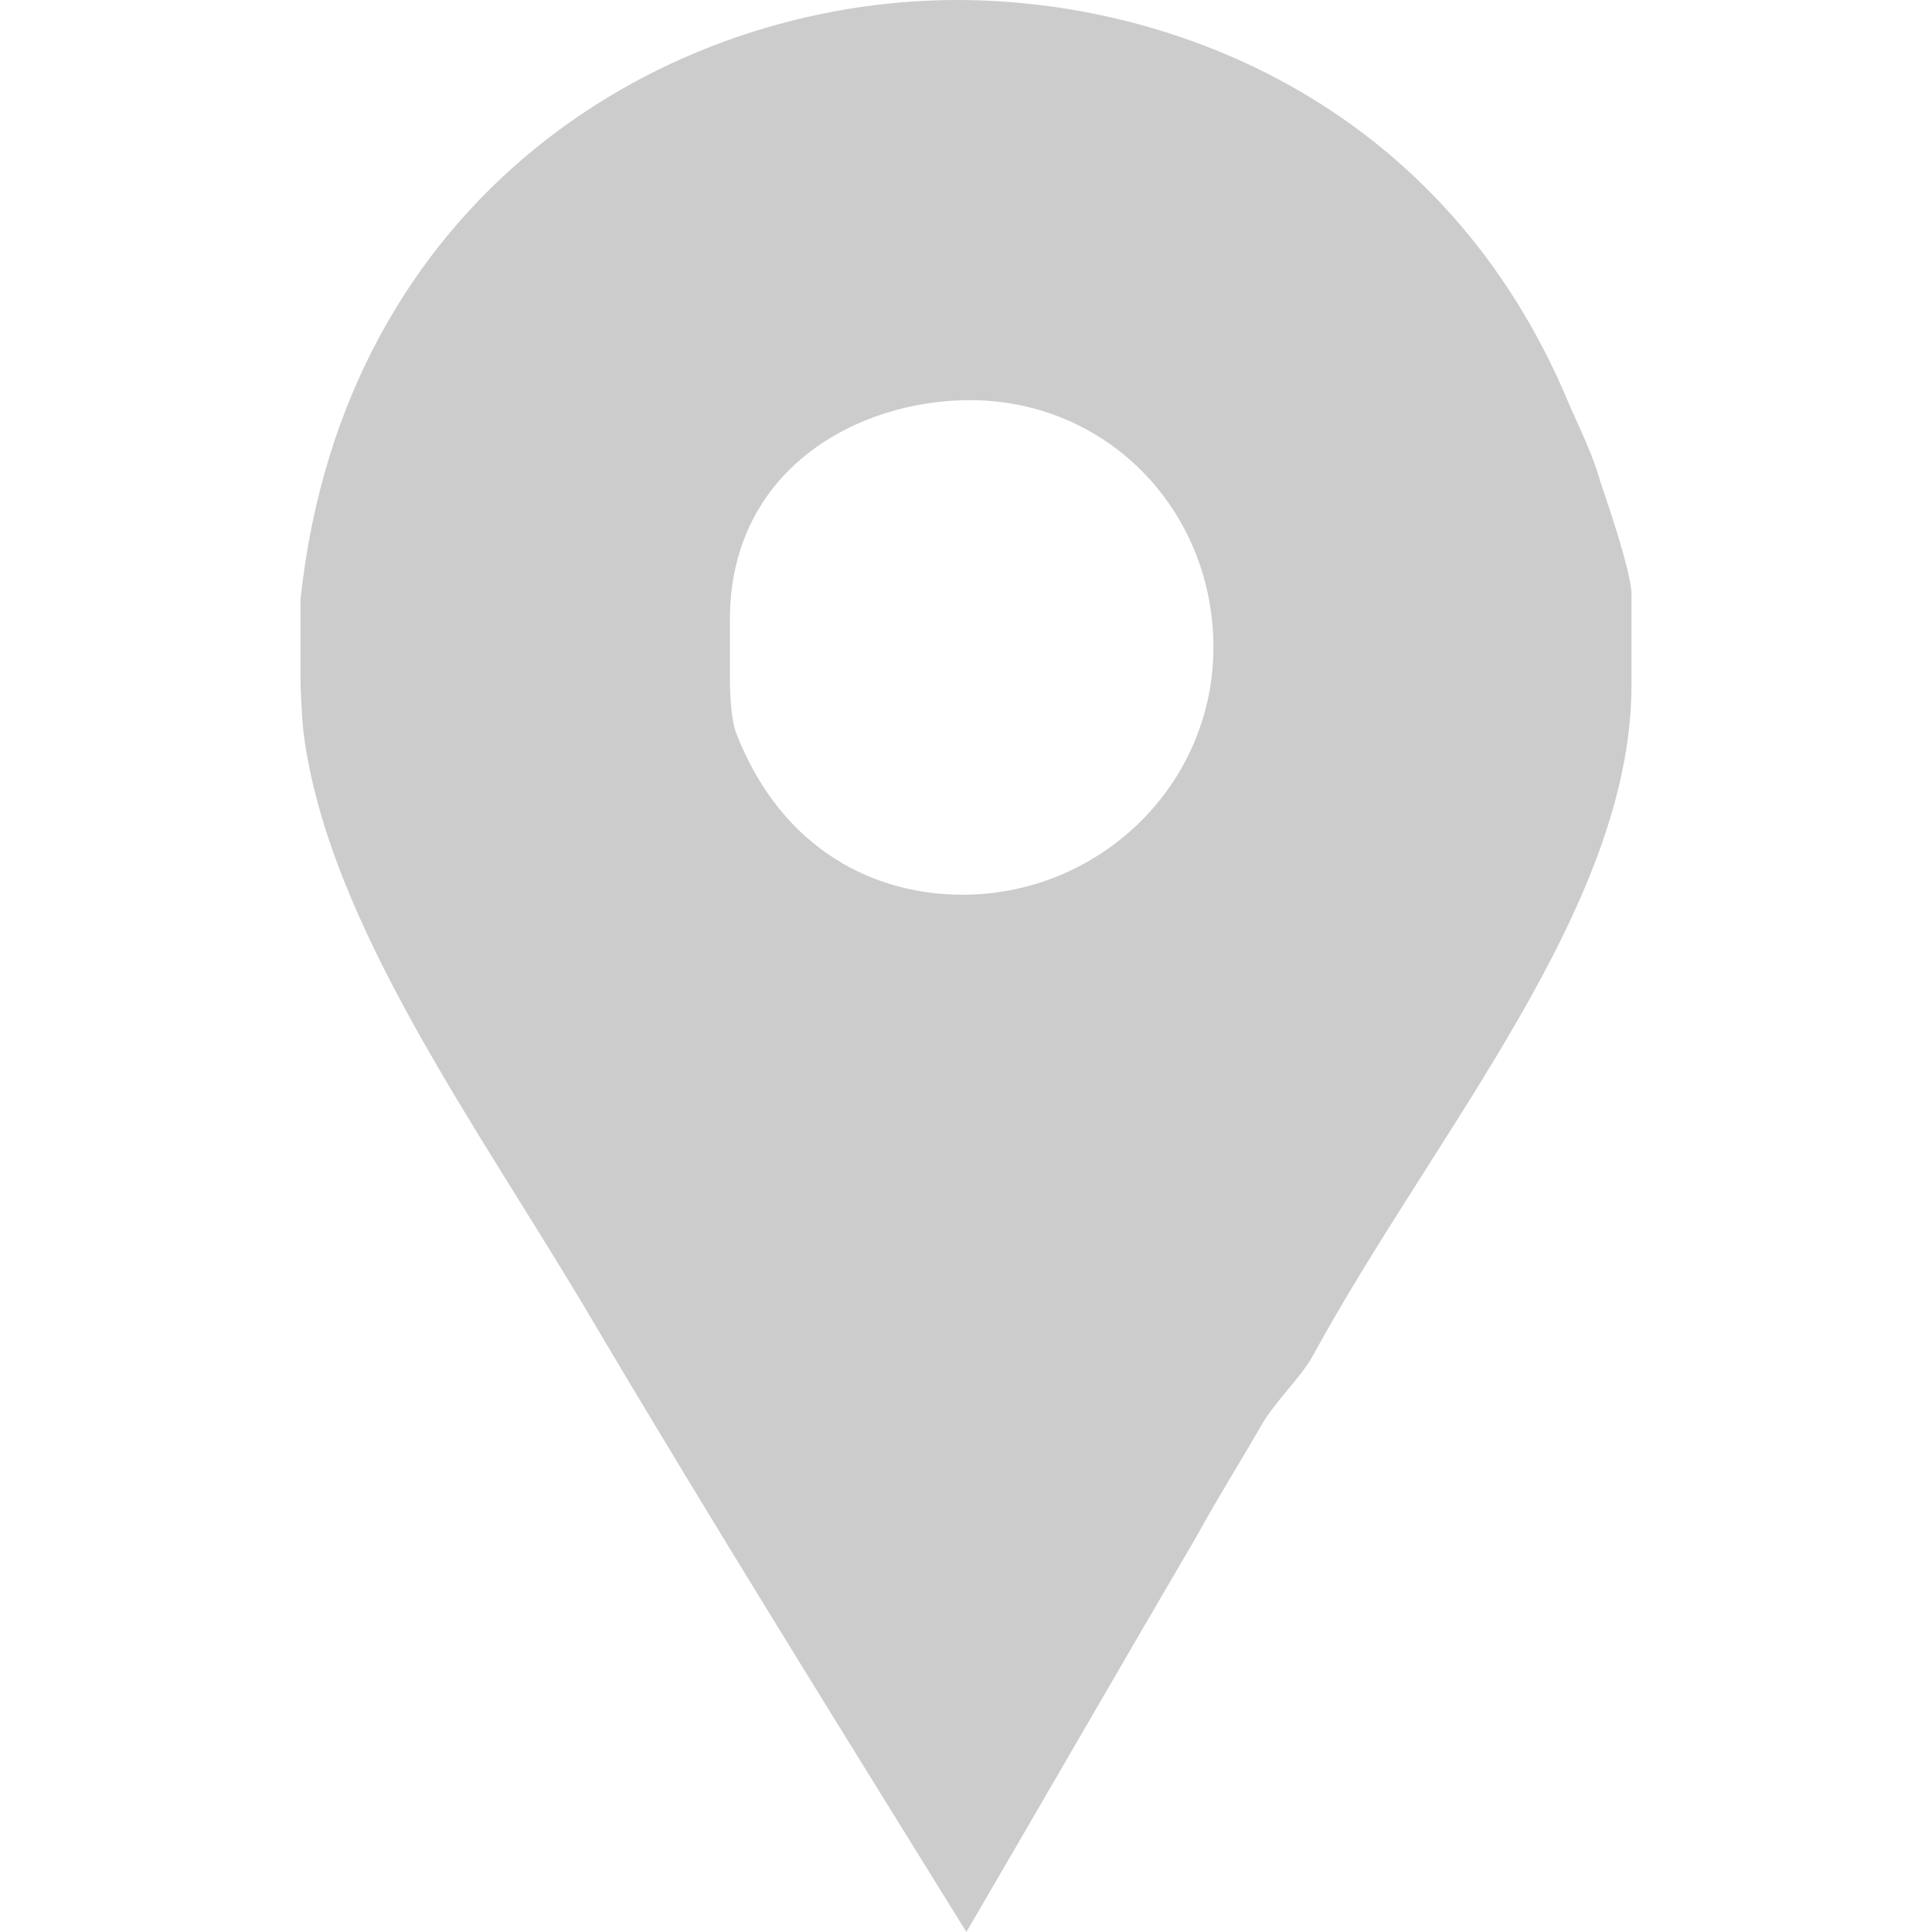
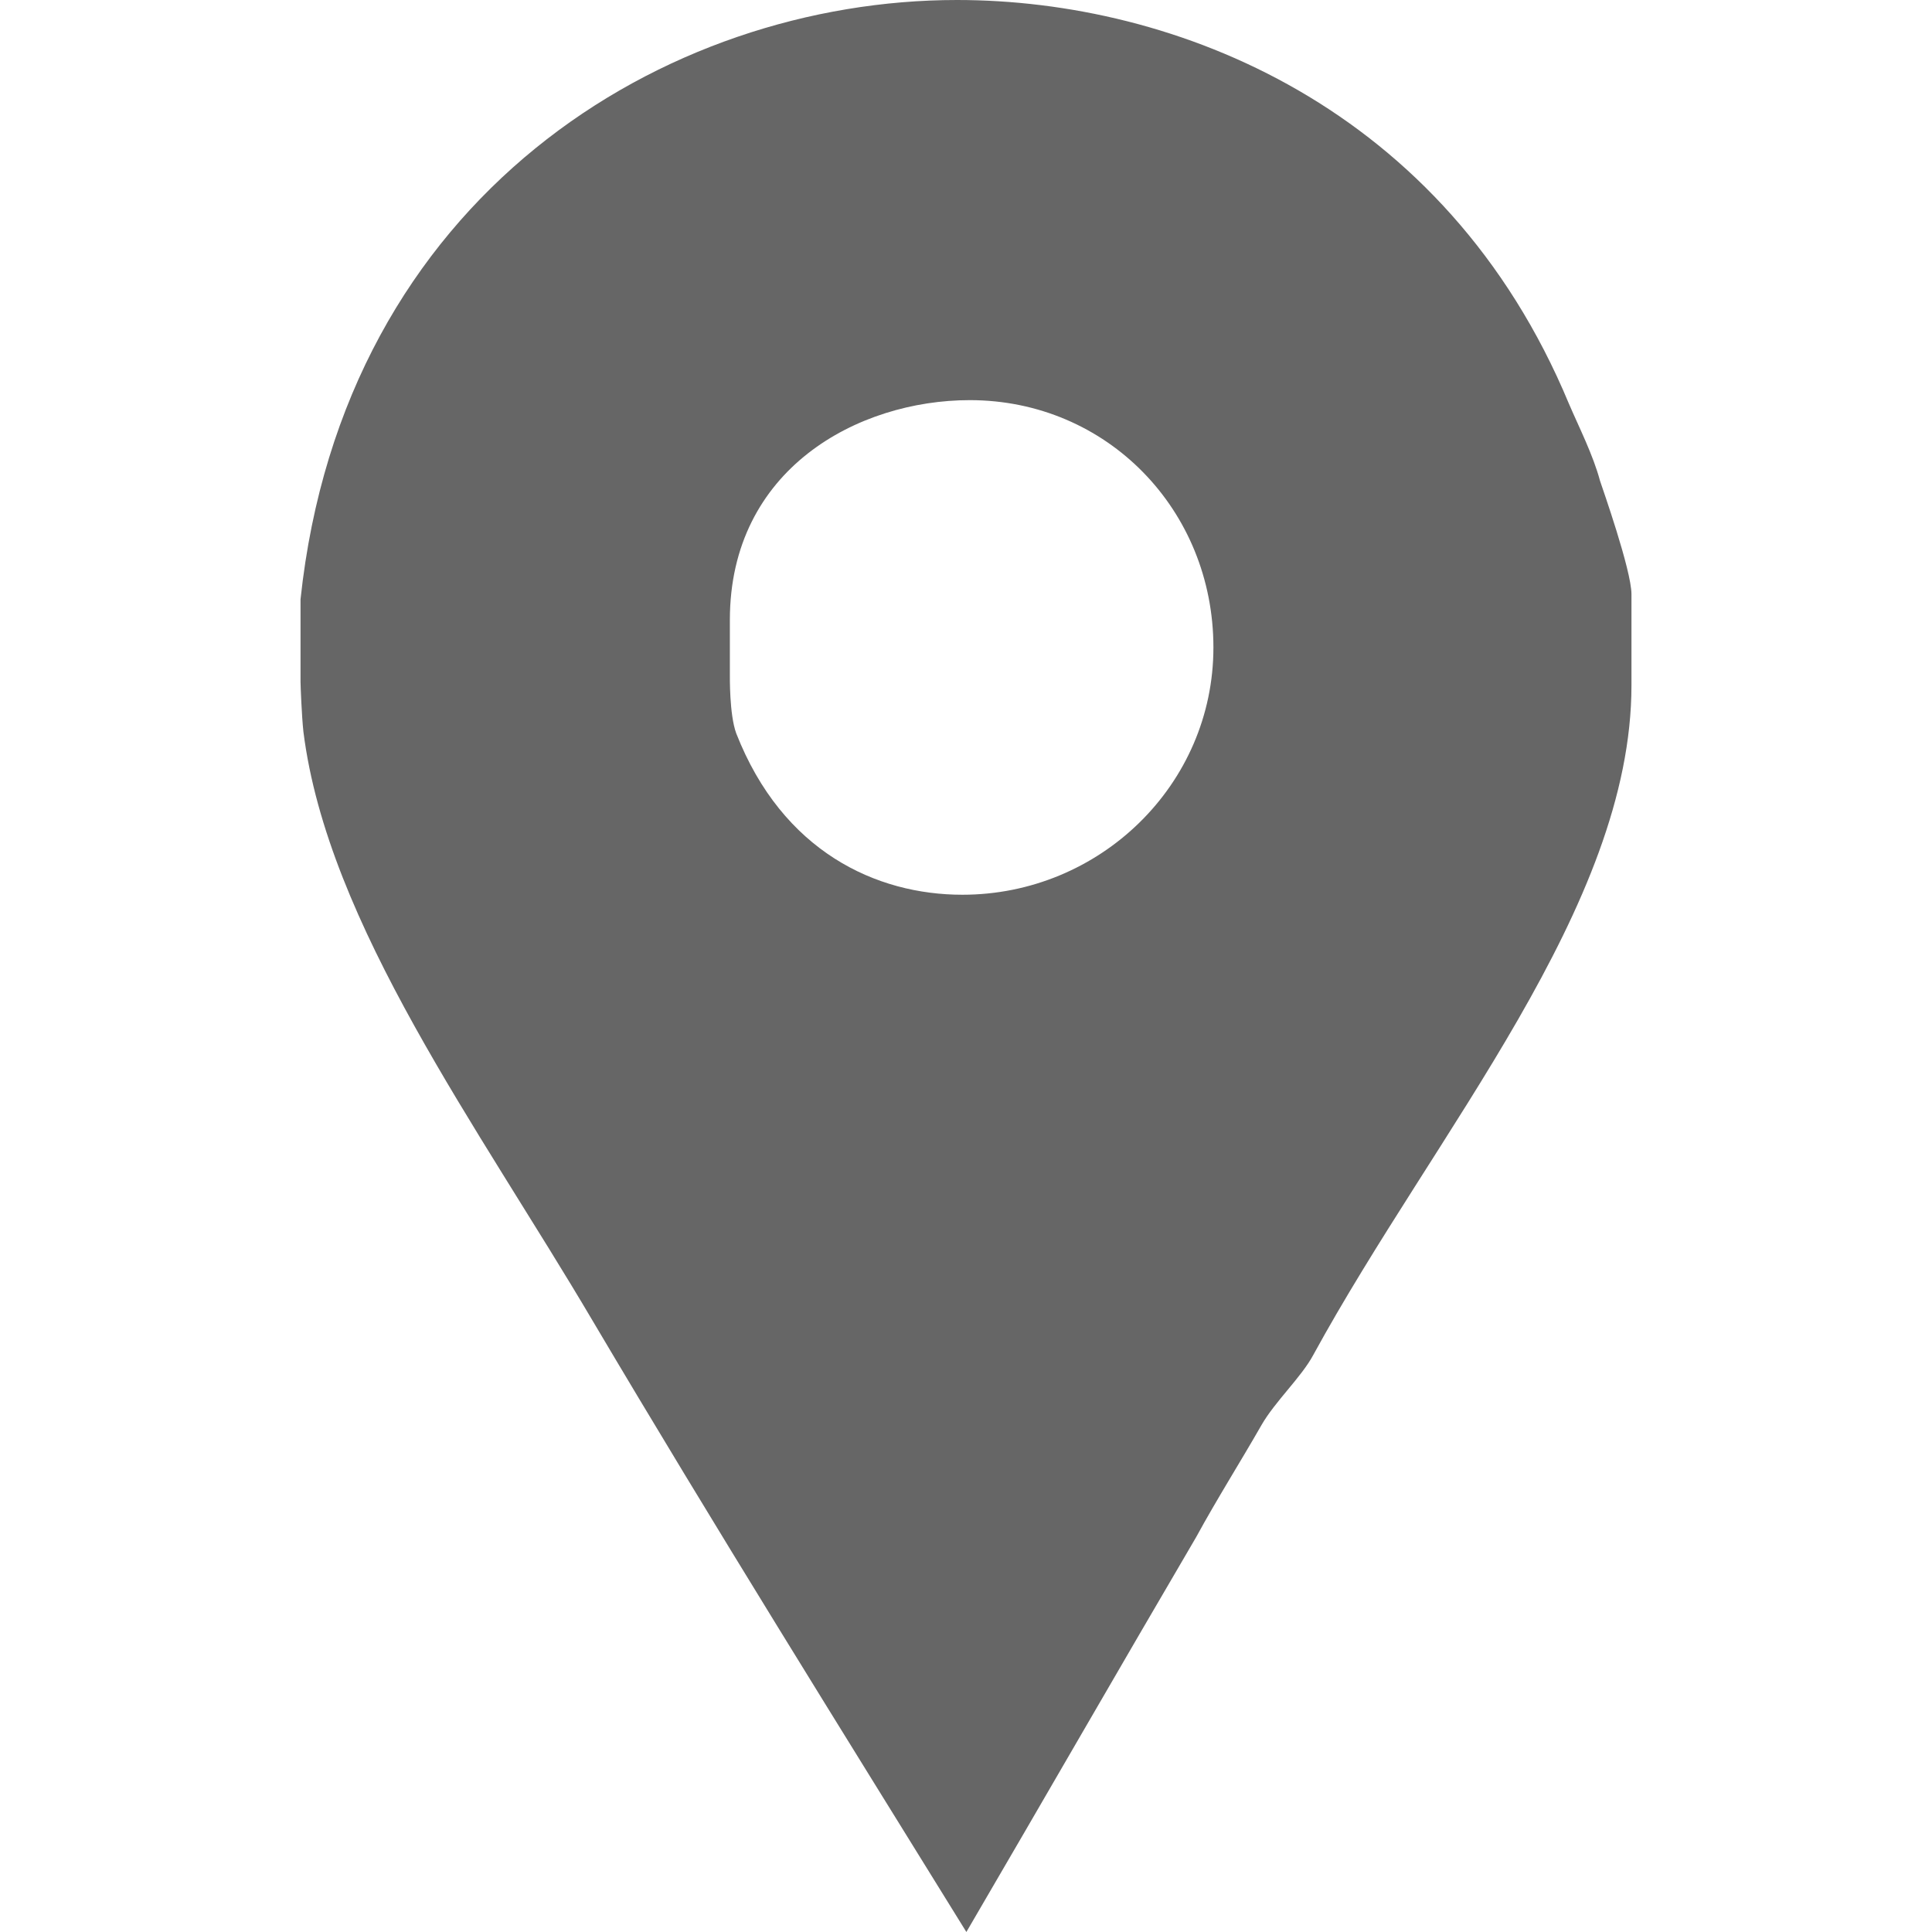
<svg xmlns="http://www.w3.org/2000/svg" version="1.1" id="Capa_1" x="0px" y="0px" width="512px" height="512px" viewBox="0 0 430.114 430.114" style="enable-background:new 0 0 430.114 430.114;" xml:space="preserve">
  <g>
    <g>
-       <path id="Facebook_Places" d="M356.208,107.051c-1.531-5.738-4.64-11.852-6.94-17.205C321.746,23.704,261.611,0,213.055,0   C148.054,0,76.463,43.586,66.905,133.427v18.355c0,0.766,0.264,7.647,0.639,11.089c5.358,42.816,39.143,88.32,64.375,131.136   c27.146,45.873,55.314,90.999,83.221,136.106c17.208-29.436,34.354-59.259,51.17-87.933c4.583-8.415,9.903-16.825,14.491-24.857   c3.058-5.348,8.9-10.696,11.569-15.672c27.145-49.699,70.838-99.782,70.838-149.104v-20.262   C363.209,126.938,356.581,108.204,356.208,107.051z M214.245,199.193c-19.107,0-40.021-9.554-50.344-35.939   c-1.538-4.2-1.414-12.617-1.414-13.388v-11.852c0-33.636,28.56-48.932,53.406-48.932c30.588,0,54.245,24.472,54.245,55.06   C270.138,174.729,244.833,199.193,214.245,199.193z" data-original="#000000" class="active-path" data-old_color="#ccc" fill="#ccc" />
+       <path id="Facebook_Places" d="M356.208,107.051c-1.531-5.738-4.64-11.852-6.94-17.205C321.746,23.704,261.611,0,213.055,0   C148.054,0,76.463,43.586,66.905,133.427v18.355c0,0.766,0.264,7.647,0.639,11.089c5.358,42.816,39.143,88.32,64.375,131.136   c27.146,45.873,55.314,90.999,83.221,136.106c17.208-29.436,34.354-59.259,51.17-87.933c4.583-8.415,9.903-16.825,14.491-24.857   c3.058-5.348,8.9-10.696,11.569-15.672c27.145-49.699,70.838-99.782,70.838-149.104v-20.262   C363.209,126.938,356.581,108.204,356.208,107.051z M214.245,199.193c-19.107,0-40.021-9.554-50.344-35.939   c-1.538-4.2-1.414-12.617-1.414-13.388v-11.852c0-33.636,28.56-48.932,53.406-48.932c30.588,0,54.245,24.472,54.245,55.06   C270.138,174.729,244.833,199.193,214.245,199.193z" data-original="#000000" class="active-path" data-old_color="#666" fill="#666" />
    </g>
  </g>
</svg>
